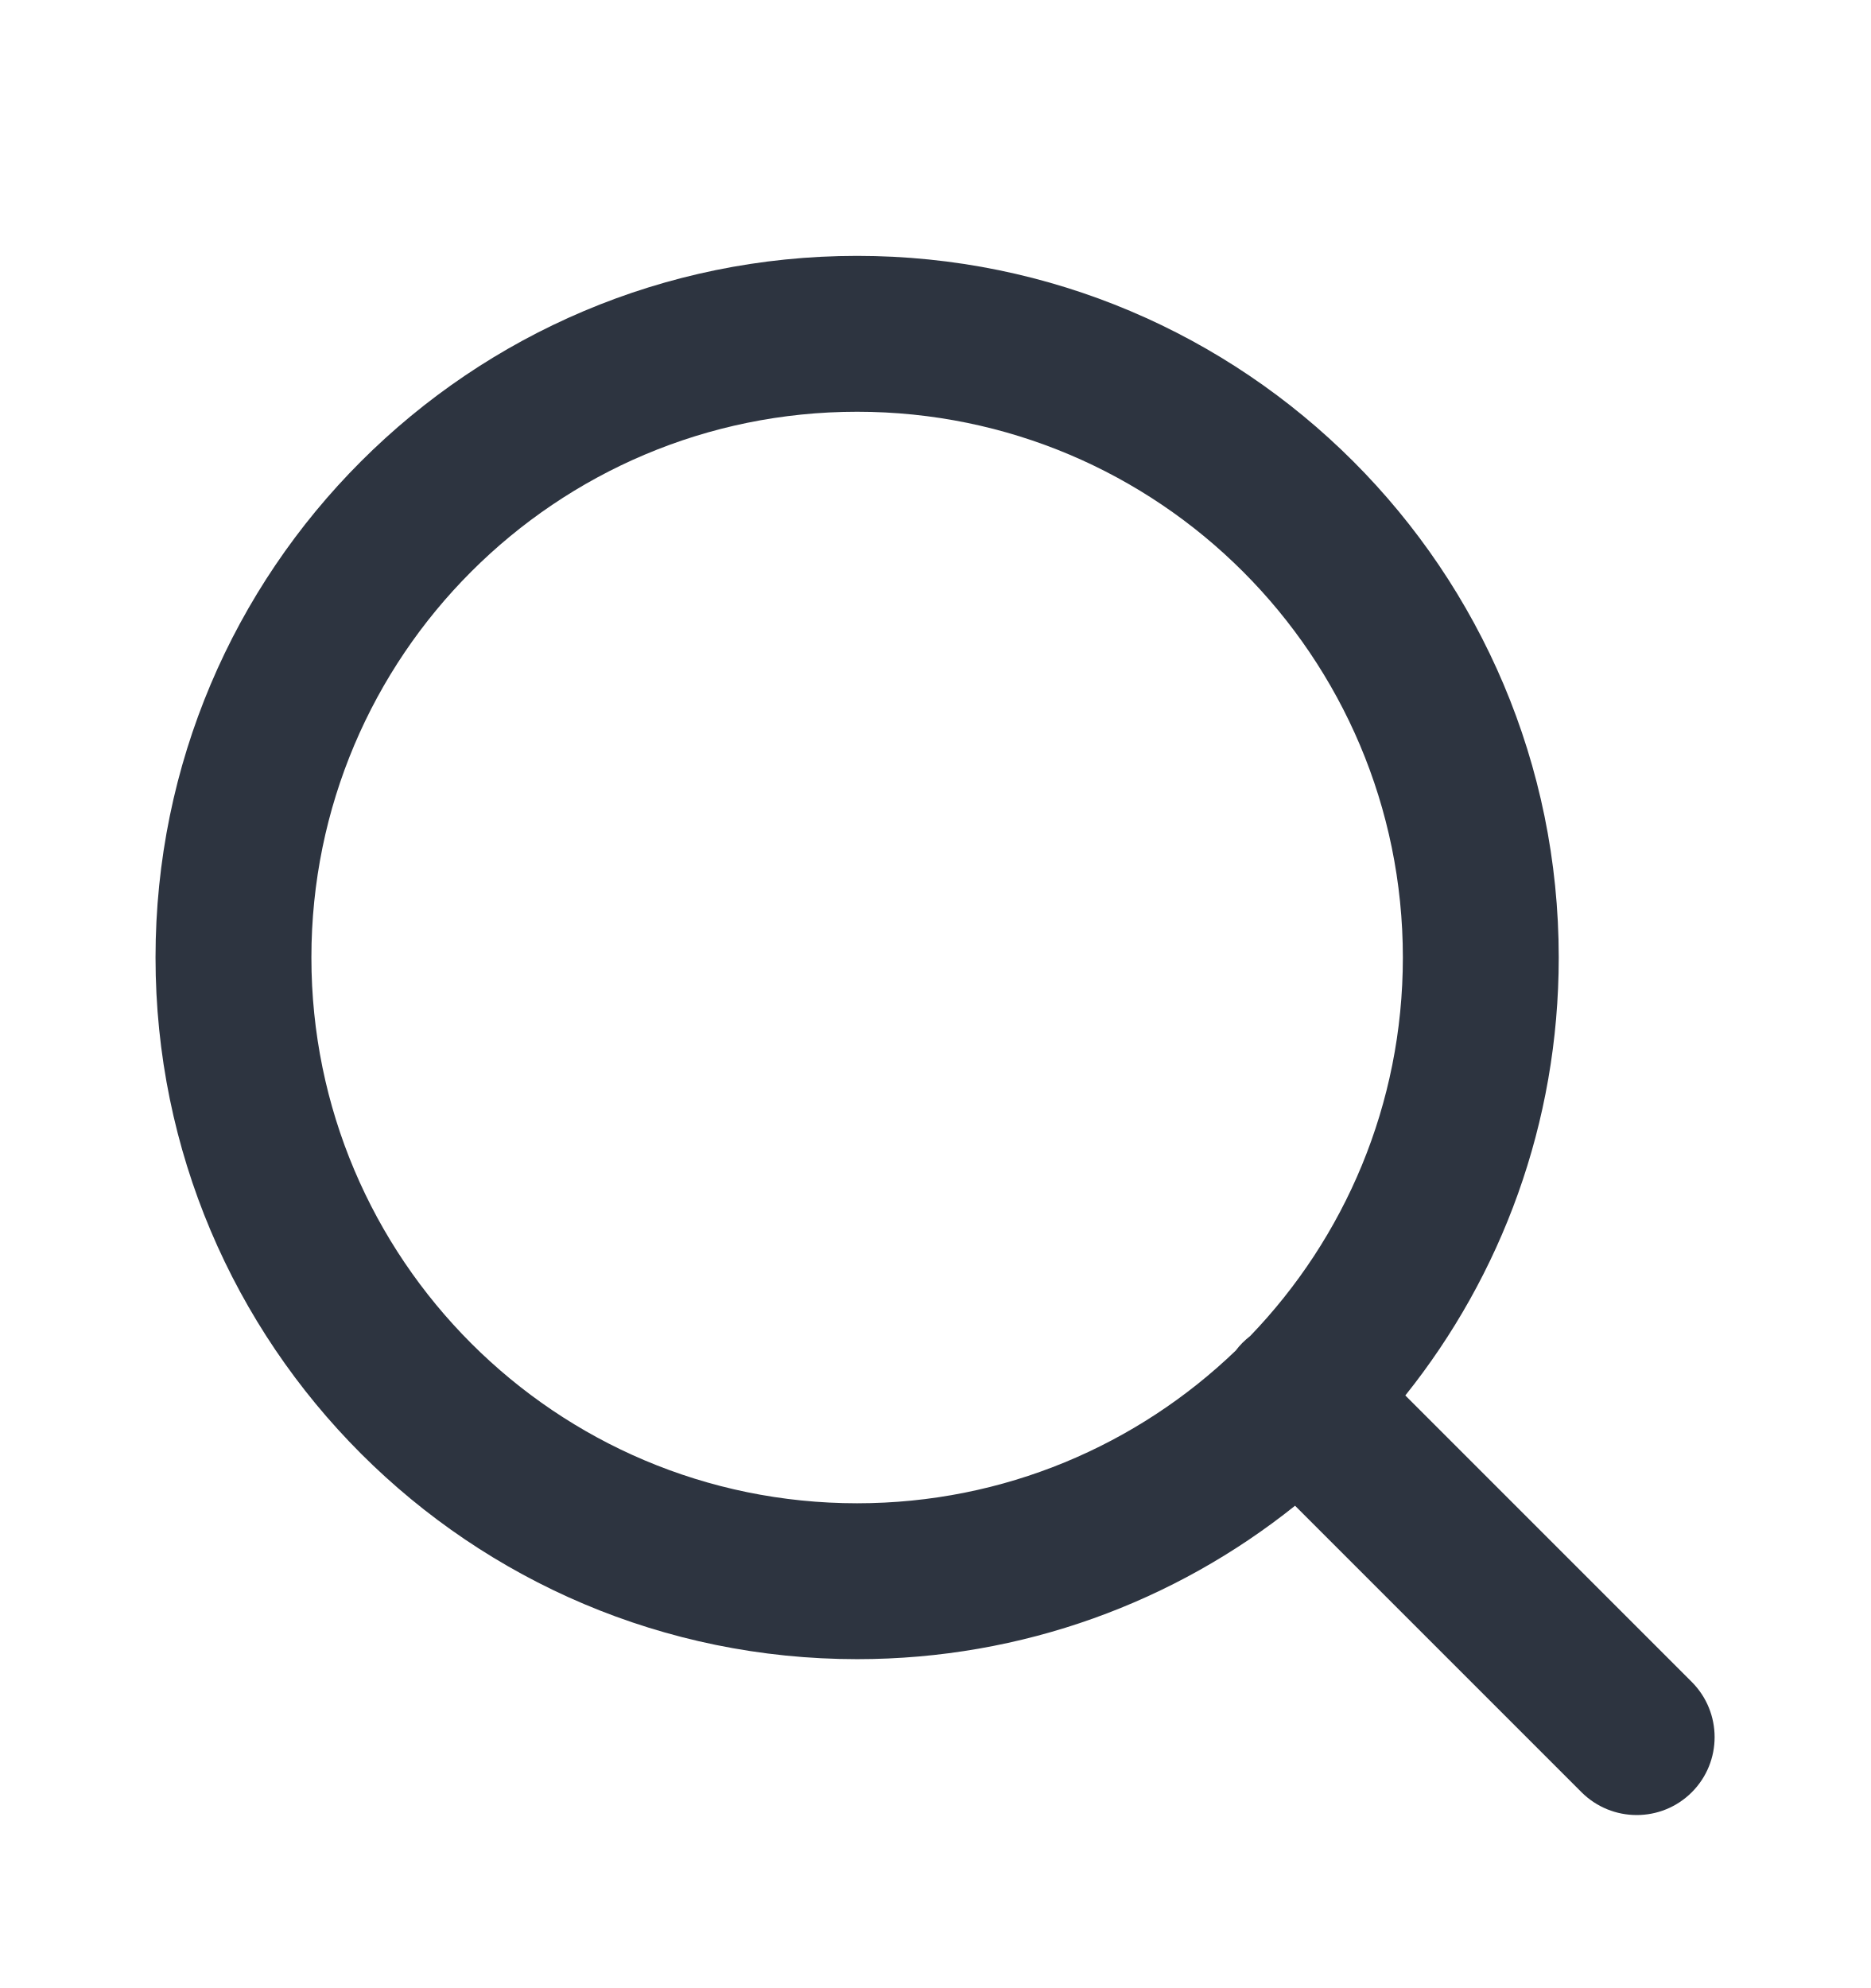
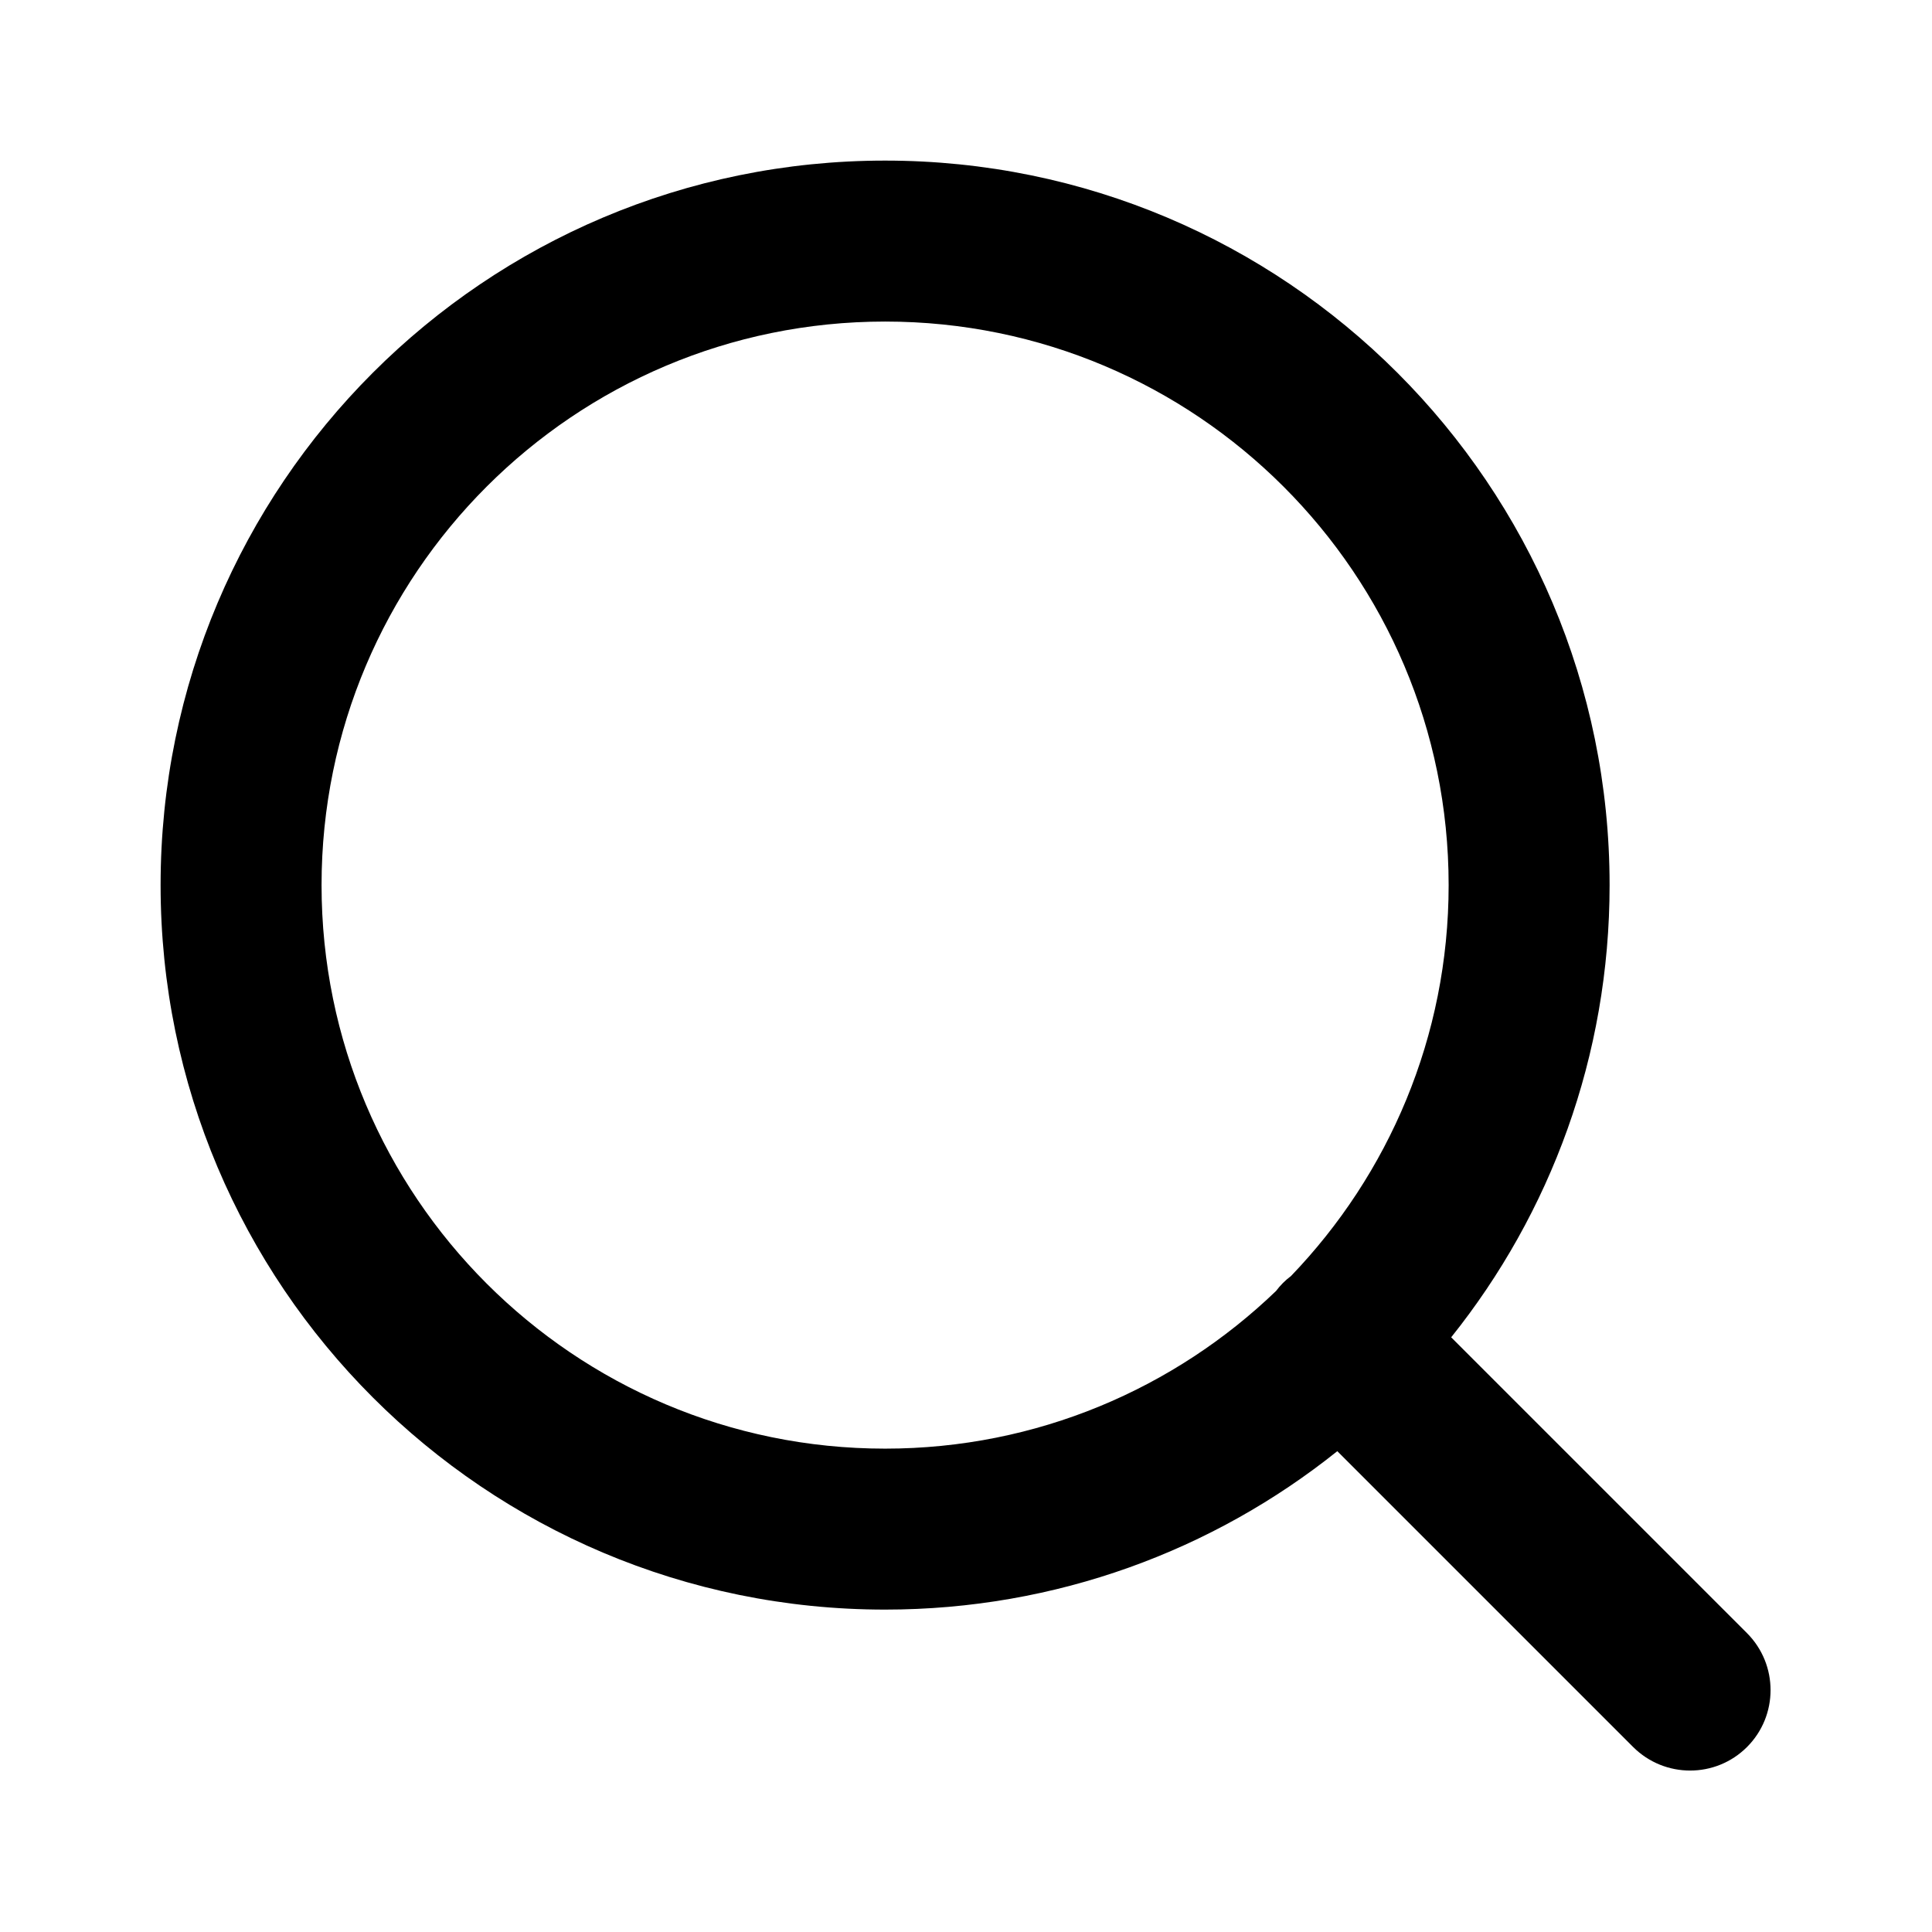
- <svg xmlns="http://www.w3.org/2000/svg" width="16" height="17" viewBox="0 0 16 17" fill="none">
-   <path fill-rule="evenodd" clip-rule="evenodd" d="M2.663 8.188C2.663 5.611 4.753 3.521 7.33 3.521C9.907 3.521 11.997 5.611 11.997 8.188C11.997 9.445 11.499 10.586 10.691 11.425C10.668 11.443 10.646 11.462 10.625 11.483C10.604 11.504 10.585 11.526 10.568 11.549C9.728 12.357 8.587 12.855 7.33 12.855C4.753 12.855 2.663 10.765 2.663 8.188ZM11.075 12.876C10.049 13.697 8.747 14.188 7.33 14.188C4.016 14.188 1.33 11.502 1.33 8.188C1.33 4.874 4.016 2.188 7.33 2.188C10.644 2.188 13.33 4.874 13.33 8.188C13.33 9.605 12.839 10.907 12.018 11.933L14.468 14.383C14.728 14.644 14.728 15.066 14.468 15.326C14.208 15.586 13.786 15.586 13.525 15.326L11.075 12.876Z" fill="#2D3440" />
+ <svg xmlns="http://www.w3.org/2000/svg" id="search" width="16" height="16" viewBox="0 0 16 16" fill="currentColor">
+   <path fill-rule="evenodd" d="M2.663 7.33C2.663 4.753 4.753 2.663 7.33 2.663C9.907 2.663 11.997 4.753 11.997 7.33C11.997 8.587 11.499 9.728 10.691 10.568C10.668 10.585 10.646 10.604 10.625 10.625C10.604 10.646 10.585 10.668 10.568 10.691C9.728 11.499 8.587 11.997 7.33 11.997C4.753 11.997 2.663 9.907 2.663 7.33ZM11.075 12.018C10.049 12.839 8.747 13.33 7.33 13.33C4.016 13.33 1.33 10.644 1.33 7.33C1.33 4.016 4.016 1.33 7.33 1.33C10.644 1.33 13.33 4.016 13.33 7.33C13.33 8.747 12.839 10.049 12.018 11.075L14.468 13.525C14.728 13.786 14.728 14.208 14.468 14.468C14.208 14.728 13.786 14.728 13.525 14.468L11.075 12.018Z" />
</svg>
